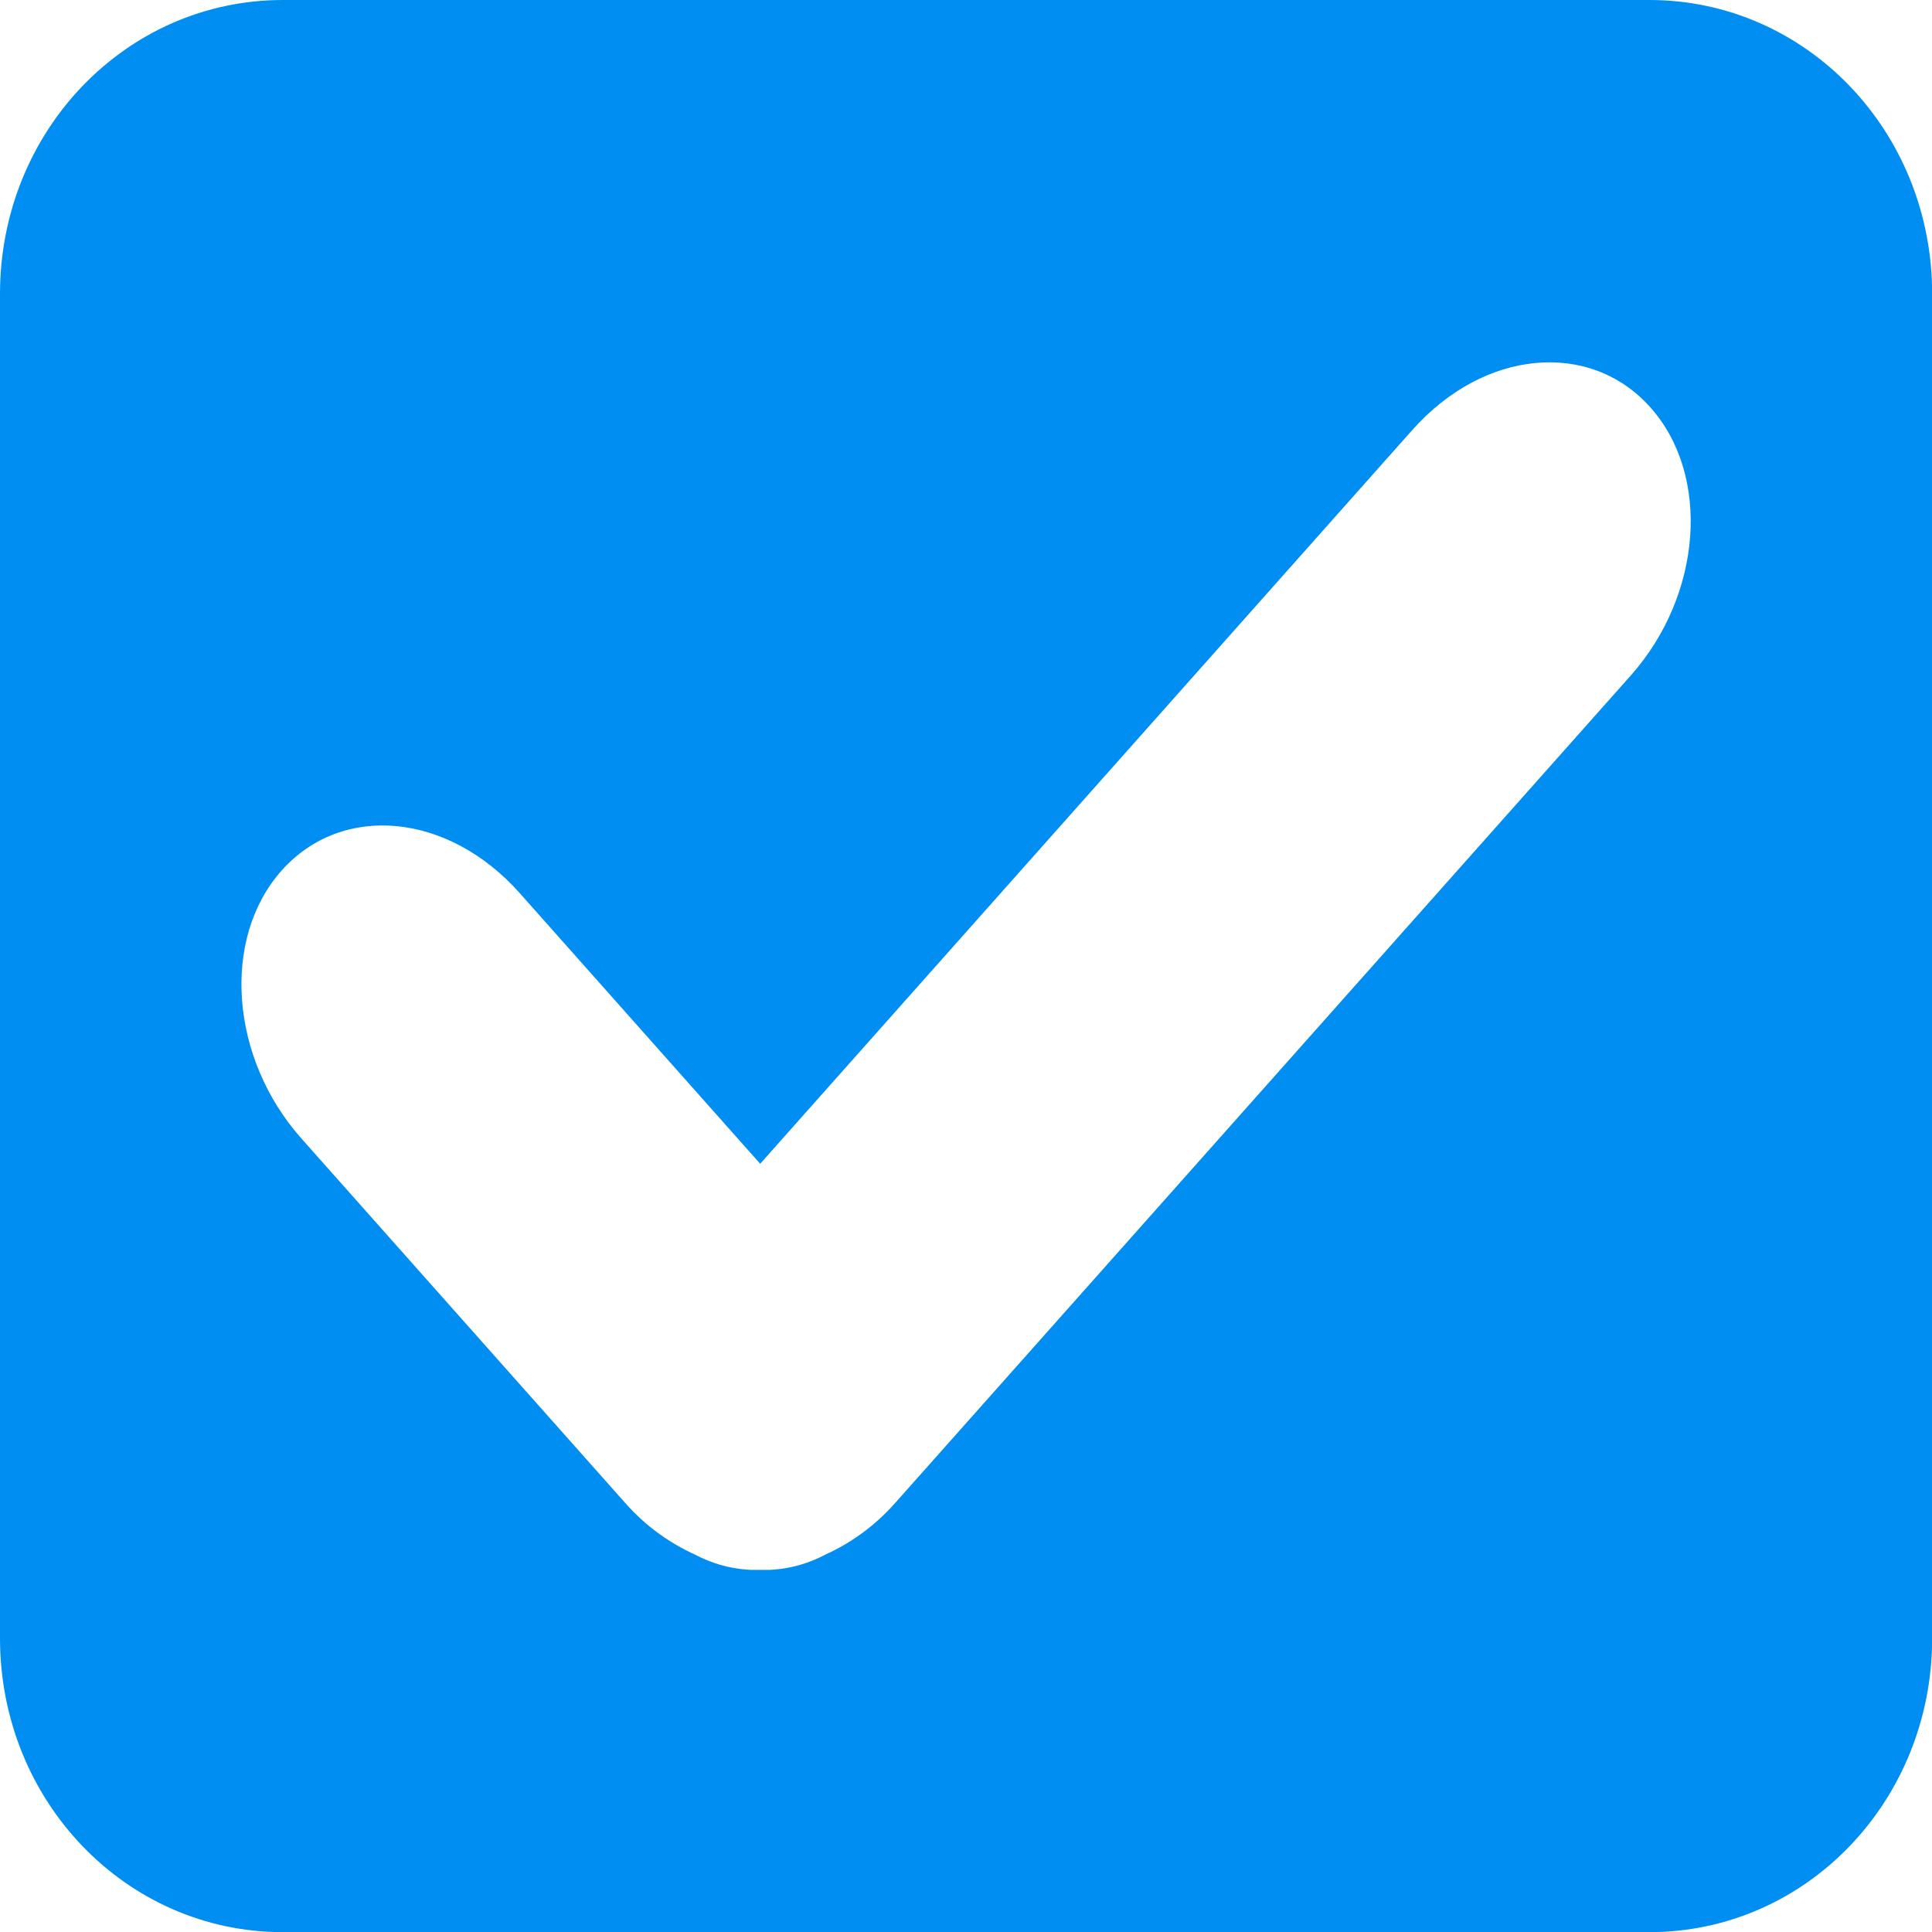
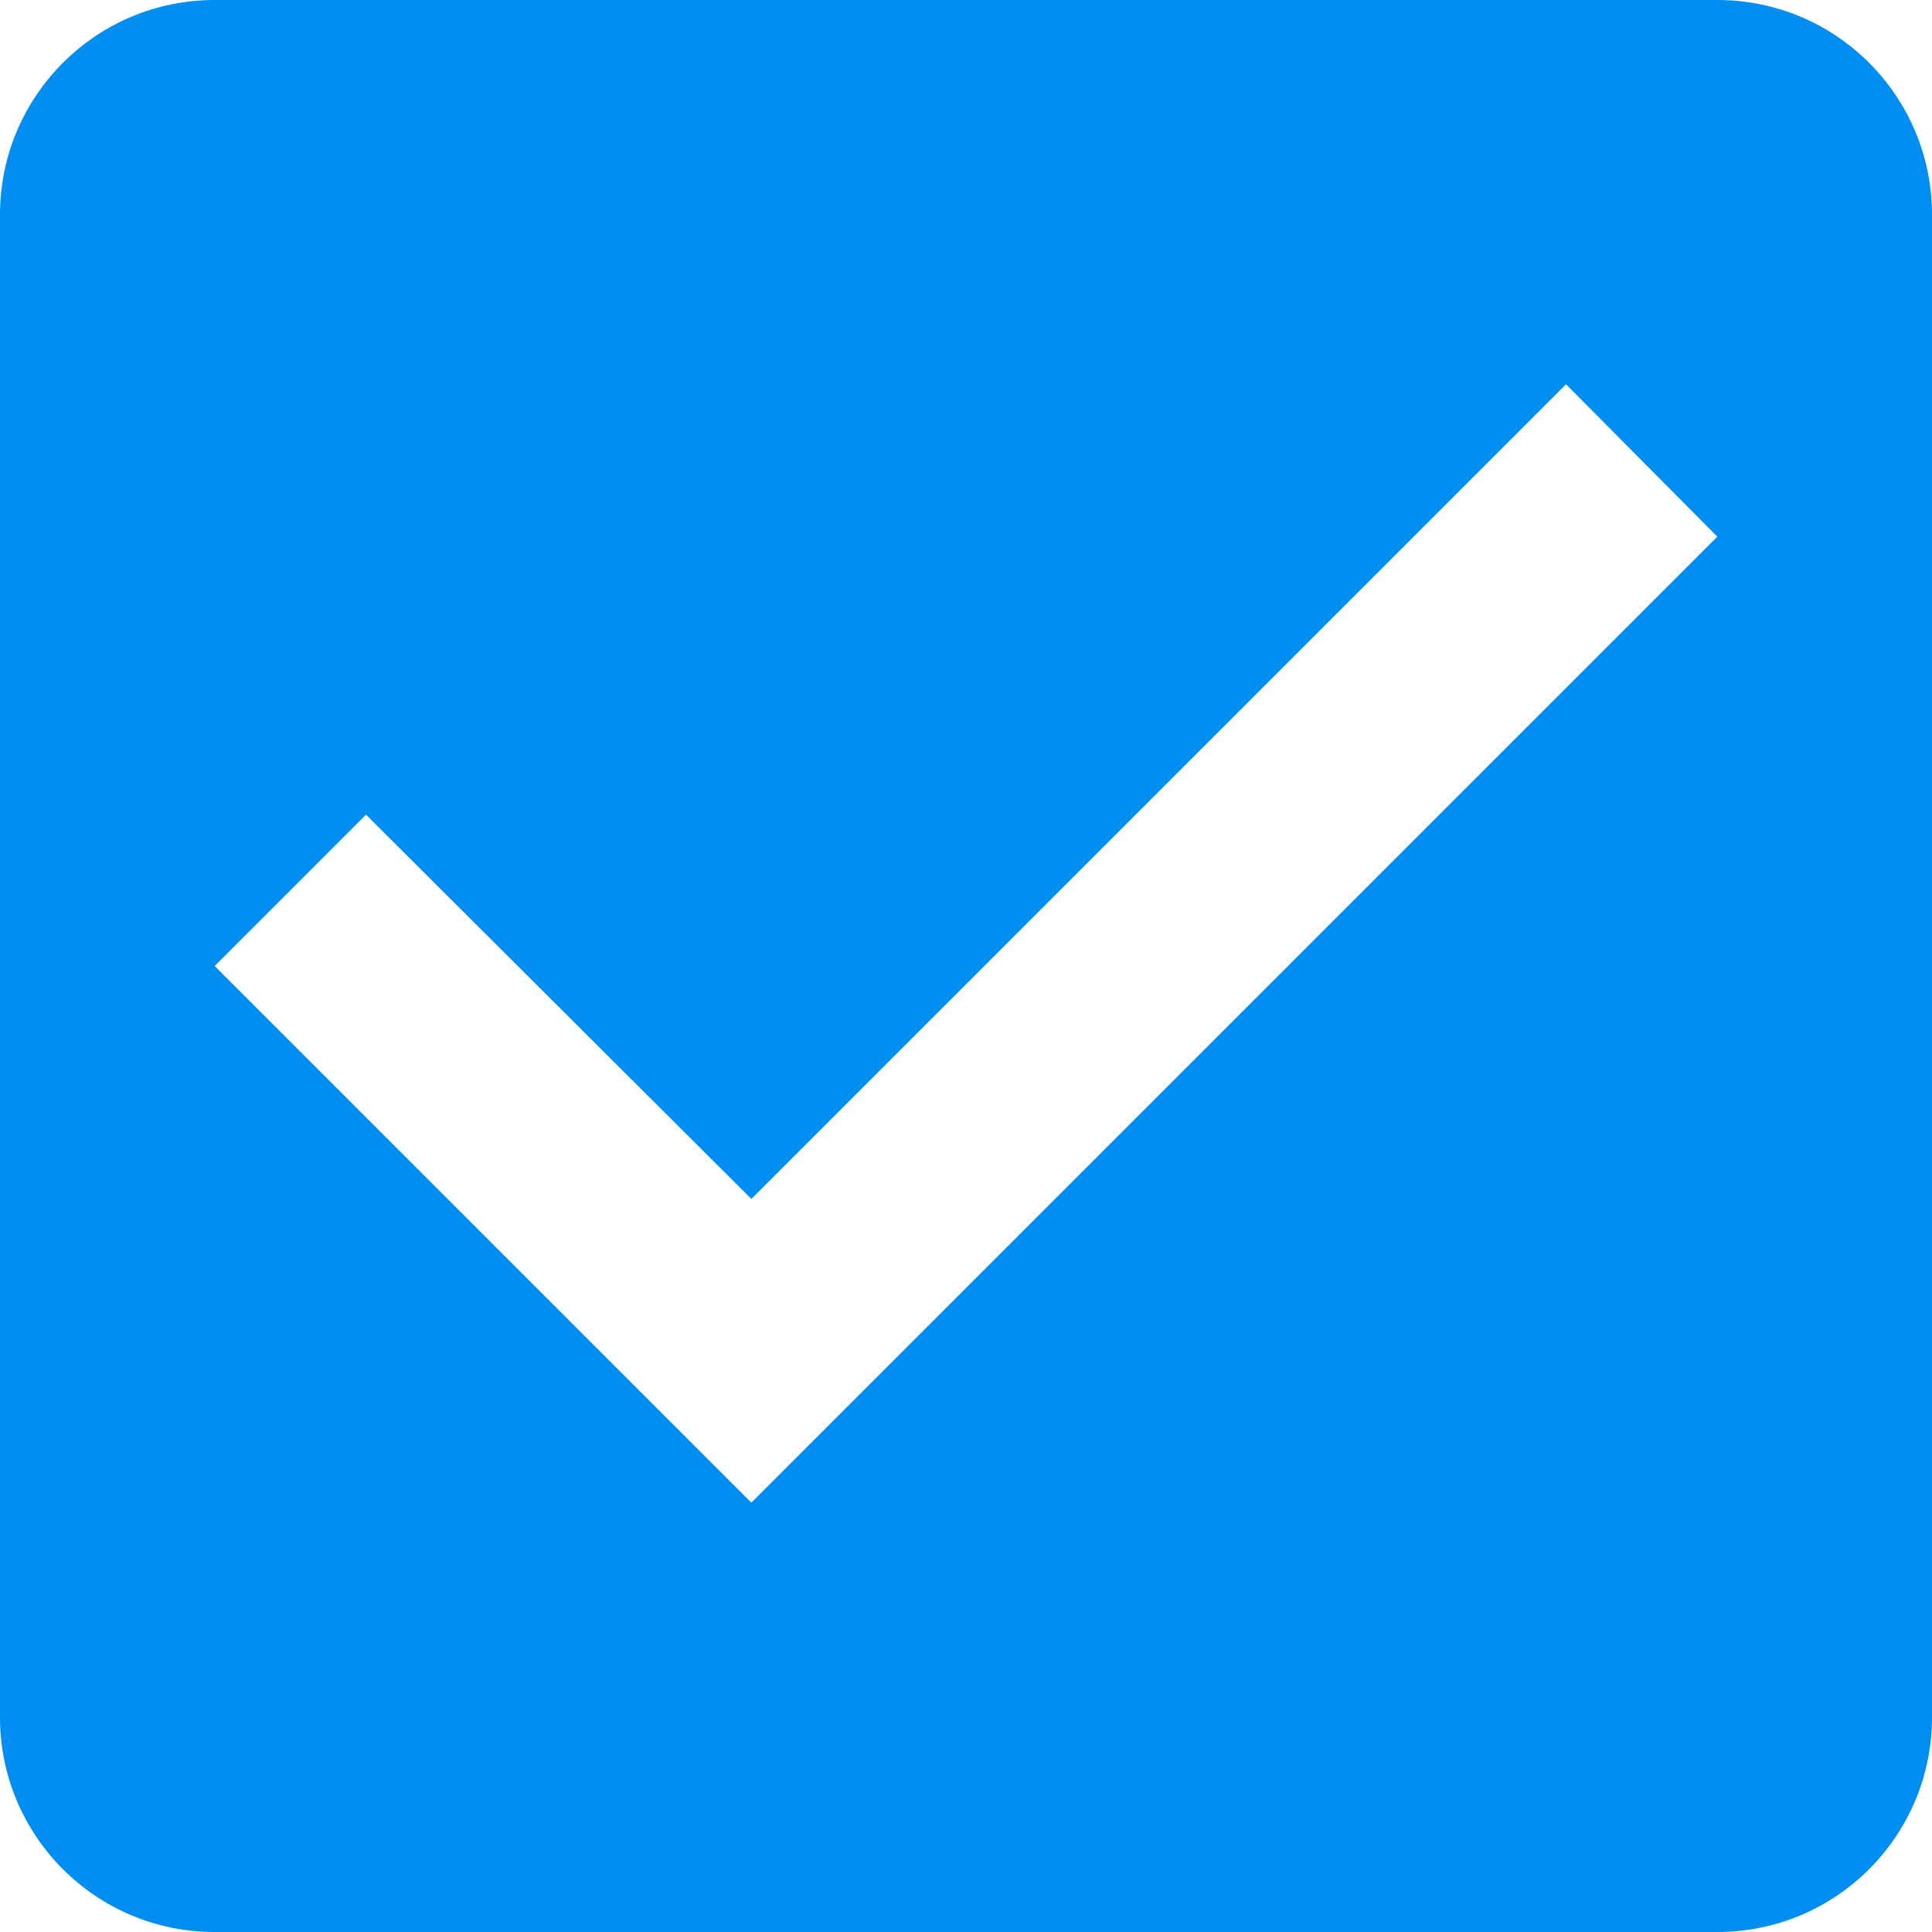
- <svg xmlns="http://www.w3.org/2000/svg" width="16" height="16" viewBox="0 0 4.233 4.233" version="1.1" id="svg8">
-   <defs id="defs2" />
-   <g id="layer1" transform="matrix(0.2645824,0,0,0.2645824,0,-74.3476)">
-     <path id="rect815" transform="matrix(1.000004,0,0,1.000004,0,280.9998)" d="M 2.342 0 C 1.044 0 2.9605947e-16 1.085 0 2.434 L 0 13.566 C 0 14.915 1.044 16 2.342 16 L 13.658 16 C 14.956 16 16 14.915 16 13.566 L 16 2.434 C 16 1.085 14.956 5.9211895e-16 13.658 0 L 2.342 0 z M 12.715 3.006 C 13.071 2.972 13.418 3.093 13.668 3.375 C 14.169 3.938 14.096 4.928 13.504 5.594 L 7.41 12.449 C 7.238 12.643 7.04 12.78 6.836 12.873 C 6.701 12.944 6.558 12.987 6.406 12.998 C 6.369 13.002 6.332 12.999 6.295 13 C 6.258 12.999 6.223 13.002 6.186 12.998 C 6.033 12.987 5.889 12.944 5.754 12.873 C 5.55 12.78 5.352 12.643 5.18 12.449 L 2.496 9.428 C 1.904 8.762 1.831 7.772 2.332 7.209 C 2.833 6.646 3.711 6.729 4.303 7.395 L 6.295 9.637 L 11.695 3.561 C 11.991 3.228 12.358 3.039 12.715 3.006 z " style="opacity:1;fill:#008ef2;fill-opacity:1;stroke:none;stroke-width:0.37;stroke-miterlimit:4;stroke-dasharray:none;stroke-opacity:1;paint-order:stroke fill markers" />
-     <g id="g855" transform="translate(-0.02403434,0.1918013)" />
-   </g>
+ <svg xmlns="http://www.w3.org/2000/svg" id="svg4" version="1.1" width="18" viewBox="0 0 18 18" height="18" style="fill:#000000">
+   <defs id="defs8" />
+   <path style="fill:#008ef2;fill-opacity:1;stroke-width:1" id="path2" d="M 16,0 H 2 C 0.89,0 0,0.9 0,2 v 14 c 0,1.1 0.89,2 2,2 h 14 c 1.11,0 2,-0.9 2,-2 V 2 C 18,0.9 17.11,0 16,0 Z M 7,14 2,9 3.41,7.59 7,11.17 14.59,3.58 16,5 Z" />
</svg>
